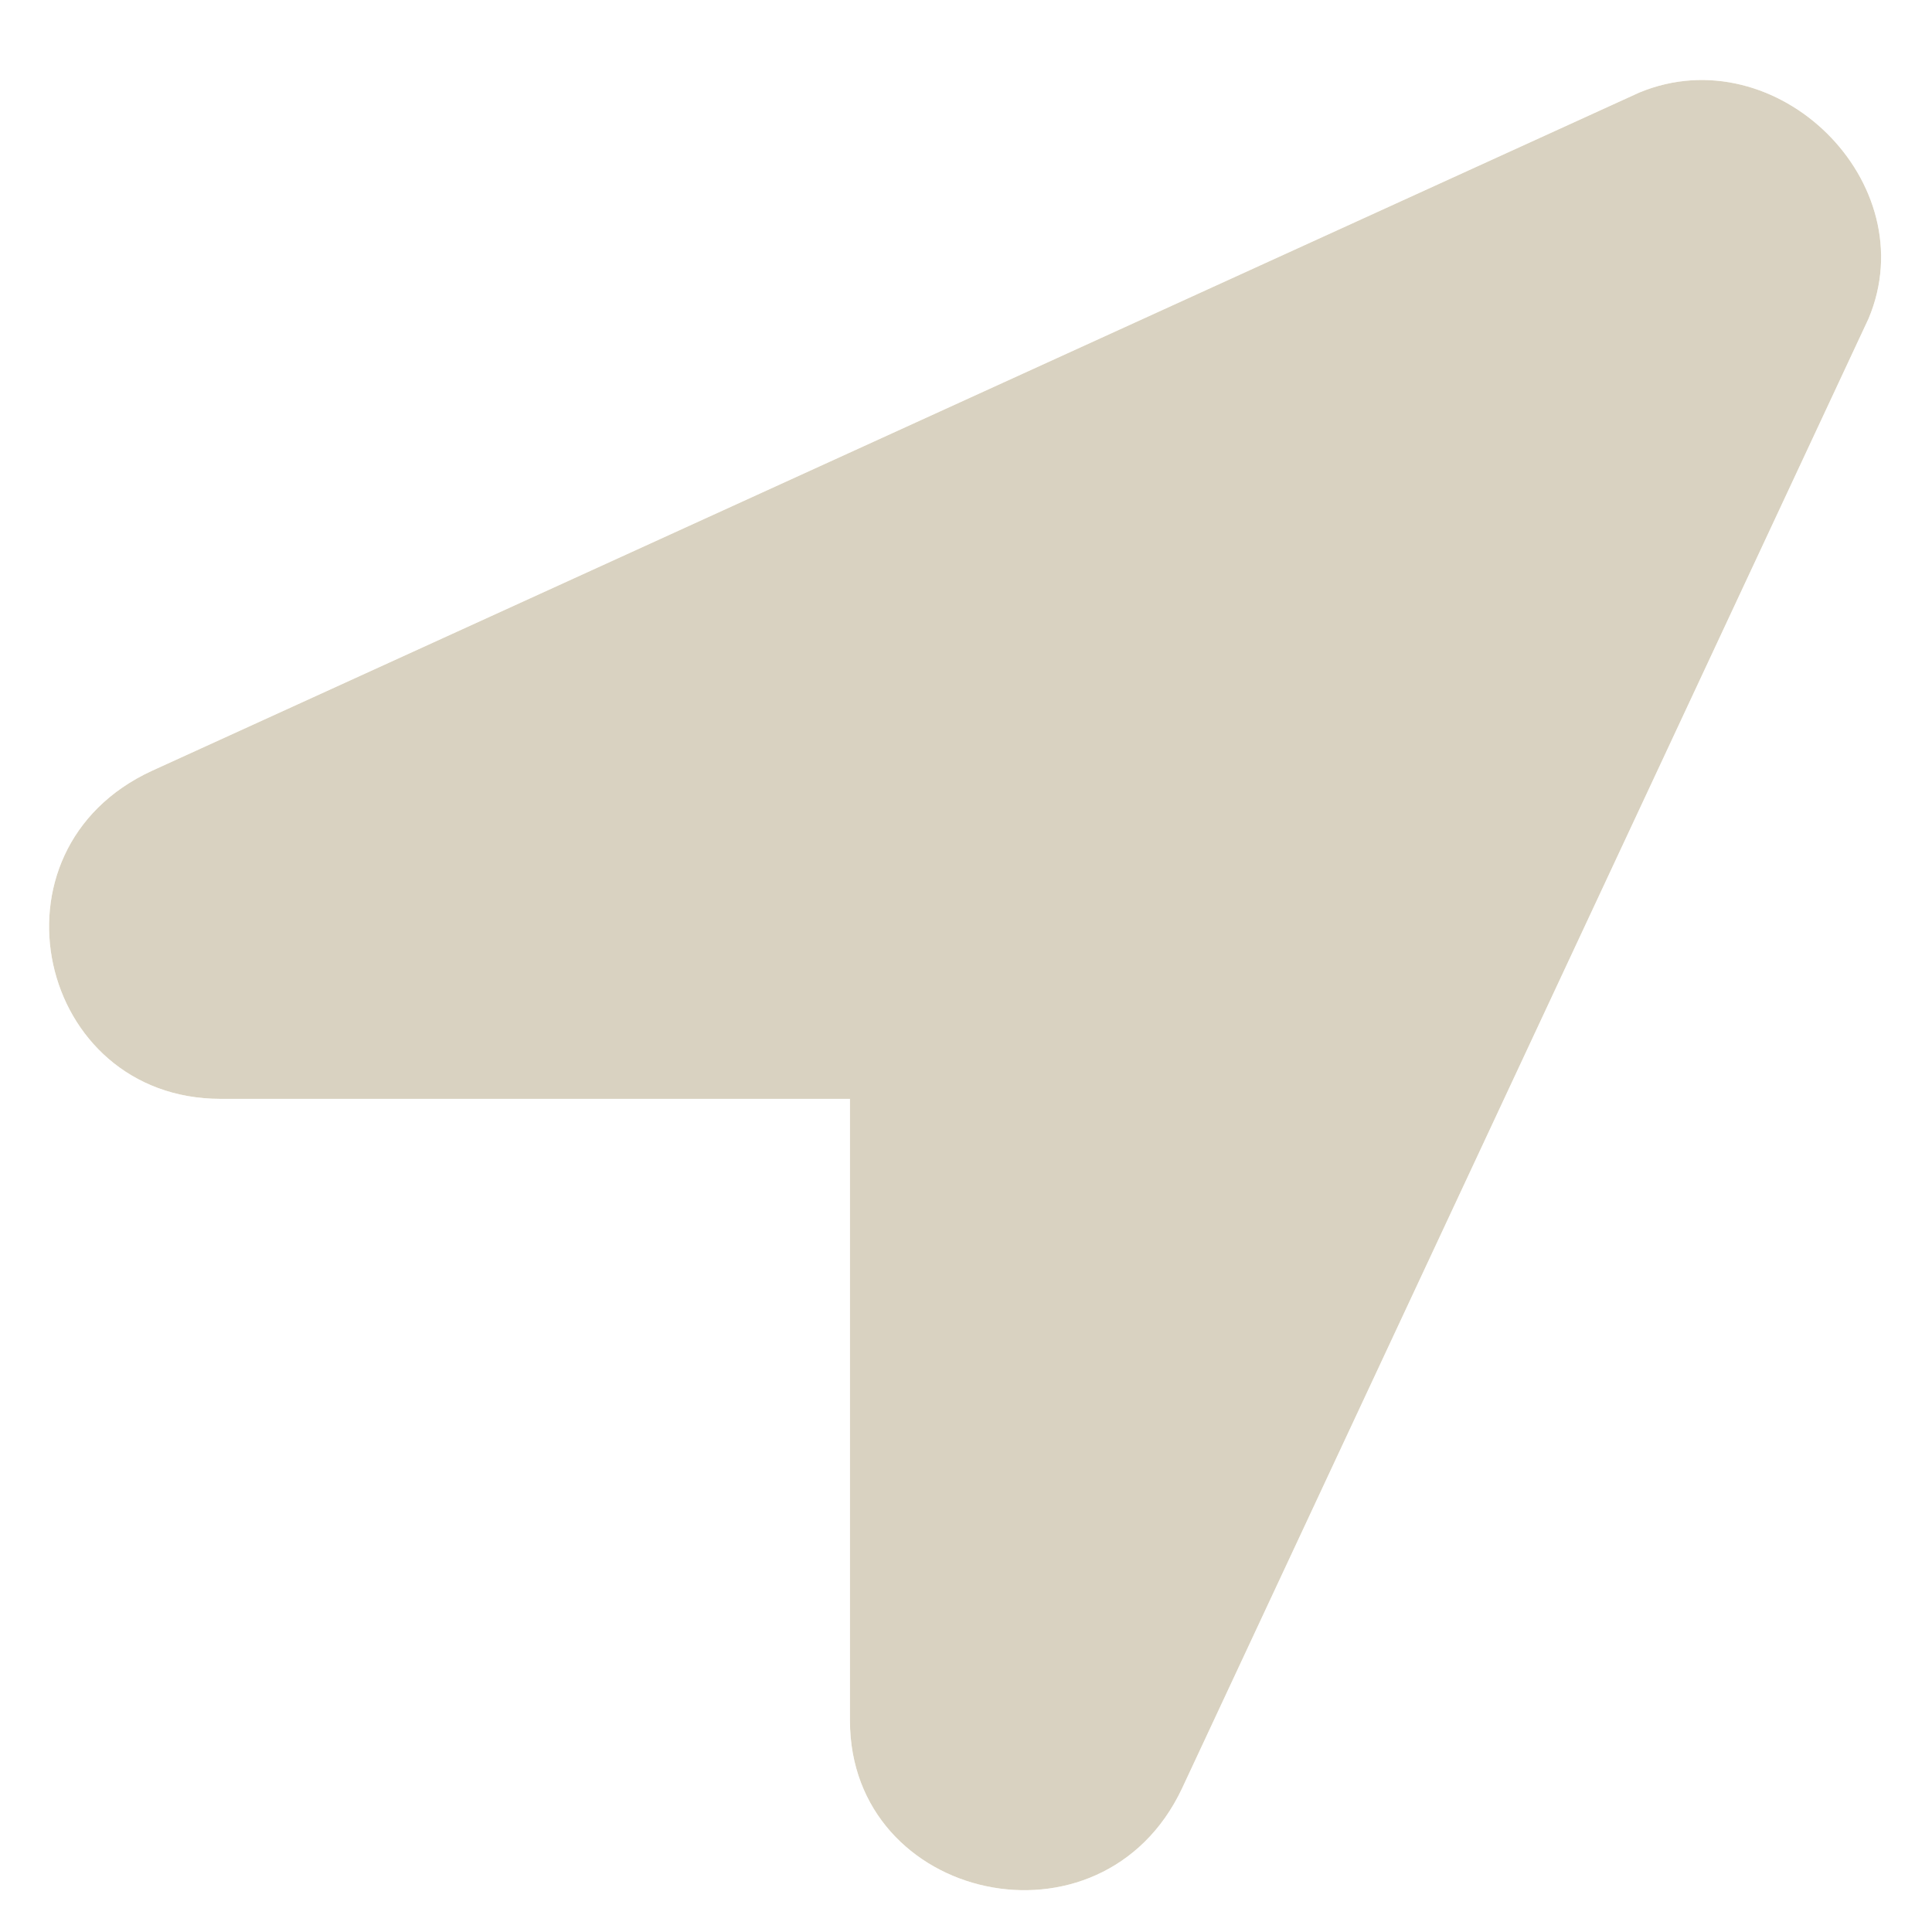
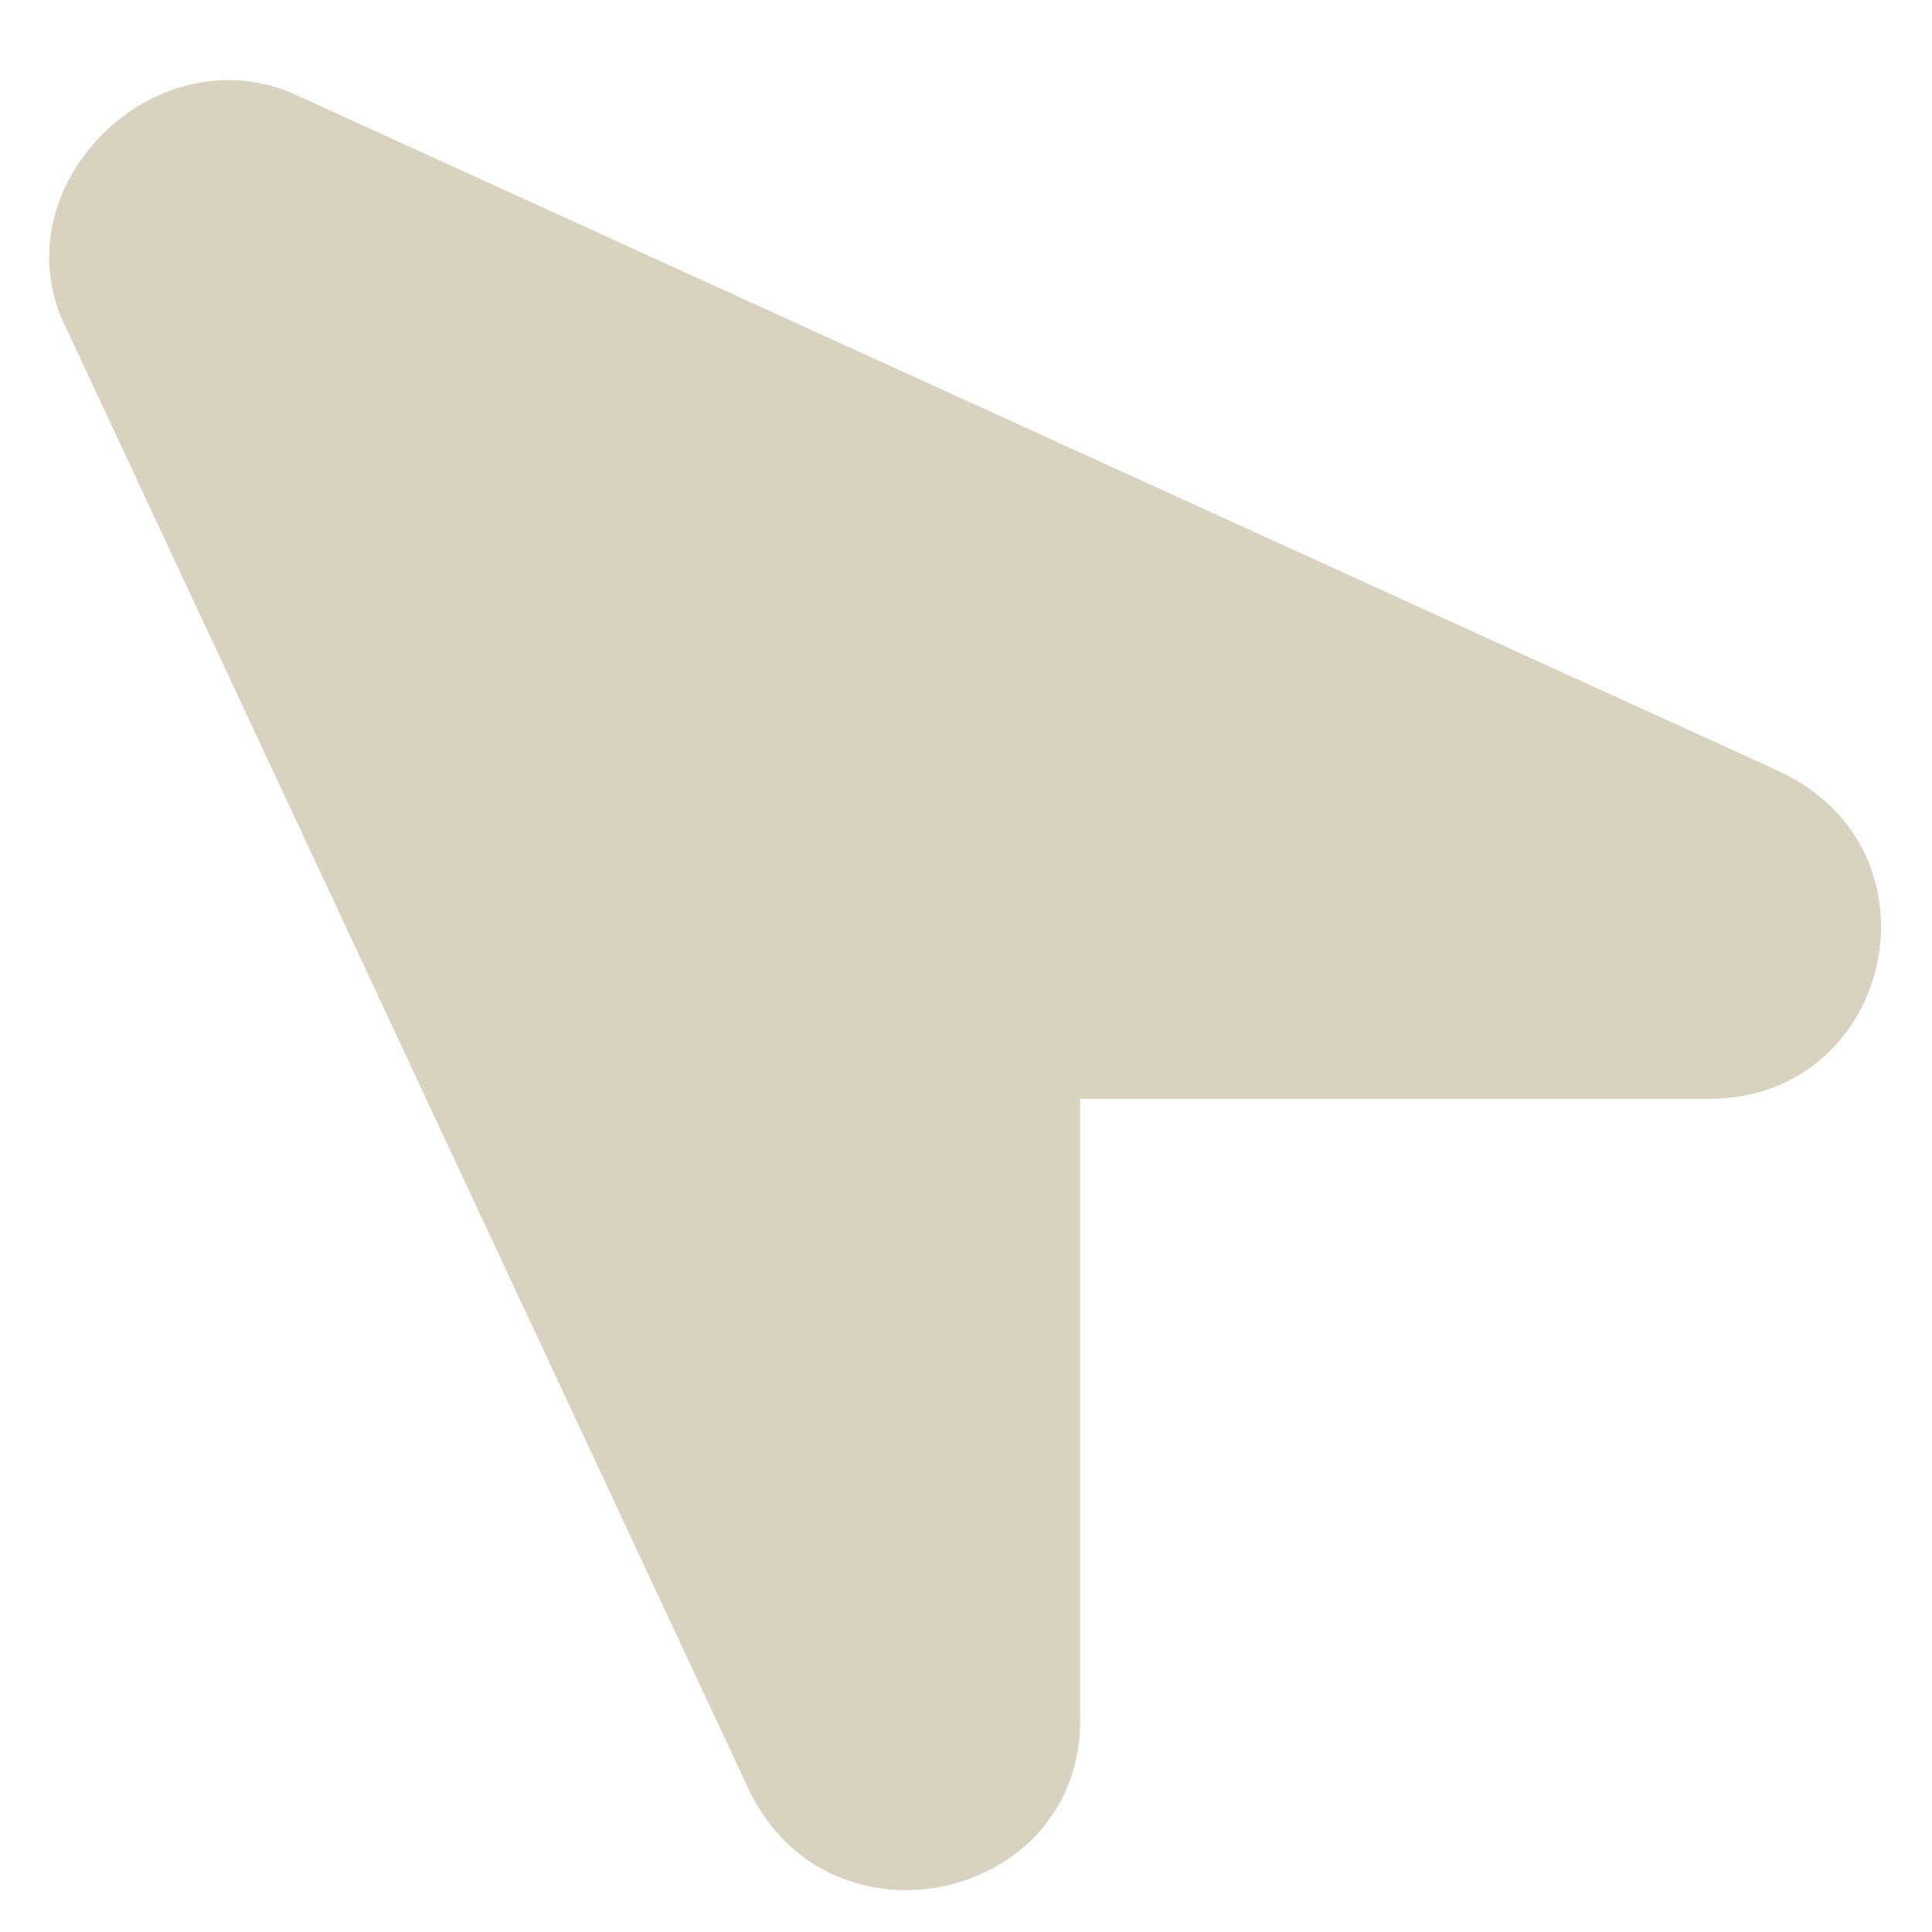
<svg xmlns="http://www.w3.org/2000/svg" viewBox="0 0 512 512" version="1.1" id="svg1031">
  <defs id="defs1035">
    <filter style="color-interpolation-filters:sRGB;" id="filter661" x="0" y="0" width="1" height="1">
      <feComposite in2="SourceGraphic" operator="arithmetic" k1="0" k2="1" result="composite1" id="feComposite647" />
      <feColorMatrix in="composite1" values="1" type="saturate" result="colormatrix1" id="feColorMatrix649" />
      <feFlood flood-opacity="1" flood-color="rgb(196,185,161)" result="flood1" id="feFlood651" />
      <feBlend in="flood1" in2="colormatrix1" mode="multiply" result="blend1" id="feBlend653" />
      <feBlend in2="blend1" mode="screen" result="blend2" id="feBlend655" />
      <feColorMatrix in="blend2" values="1" type="saturate" result="colormatrix2" id="feColorMatrix657" />
      <feComposite in="colormatrix2" in2="SourceGraphic" operator="in" k2="1" result="composite2" id="feComposite659" />
    </filter>
  </defs>
-   <path d="M 434.499,24.497 40.266,204.274 C -5.244,225.259 9.926,291.212 58.471,291.212 H 225.247 v 164.788 c 0,47.966 66.748,62.955 87.987,17.987 L 495.179,84.454 C 510.35,48.48 470.907,9.507 434.499,24.497 Z" id="path1029" style="stroke-width:0.942;fill:#cccccc;filter:url(#filter661)" />
+   <path d="M 434.499,24.497 40.266,204.274 C -5.244,225.259 9.926,291.212 58.471,291.212 H 225.247 v 164.788 c 0,47.966 66.748,62.955 87.987,17.987 L 495.179,84.454 C 510.35,48.48 470.907,9.507 434.499,24.497 Z" id="path1029" style="fill:#cccccc;stroke-width:0.942;filter:url(#filter661)" transform="matrix(-1,0,0,1,511.5206,0)" />
</svg>
